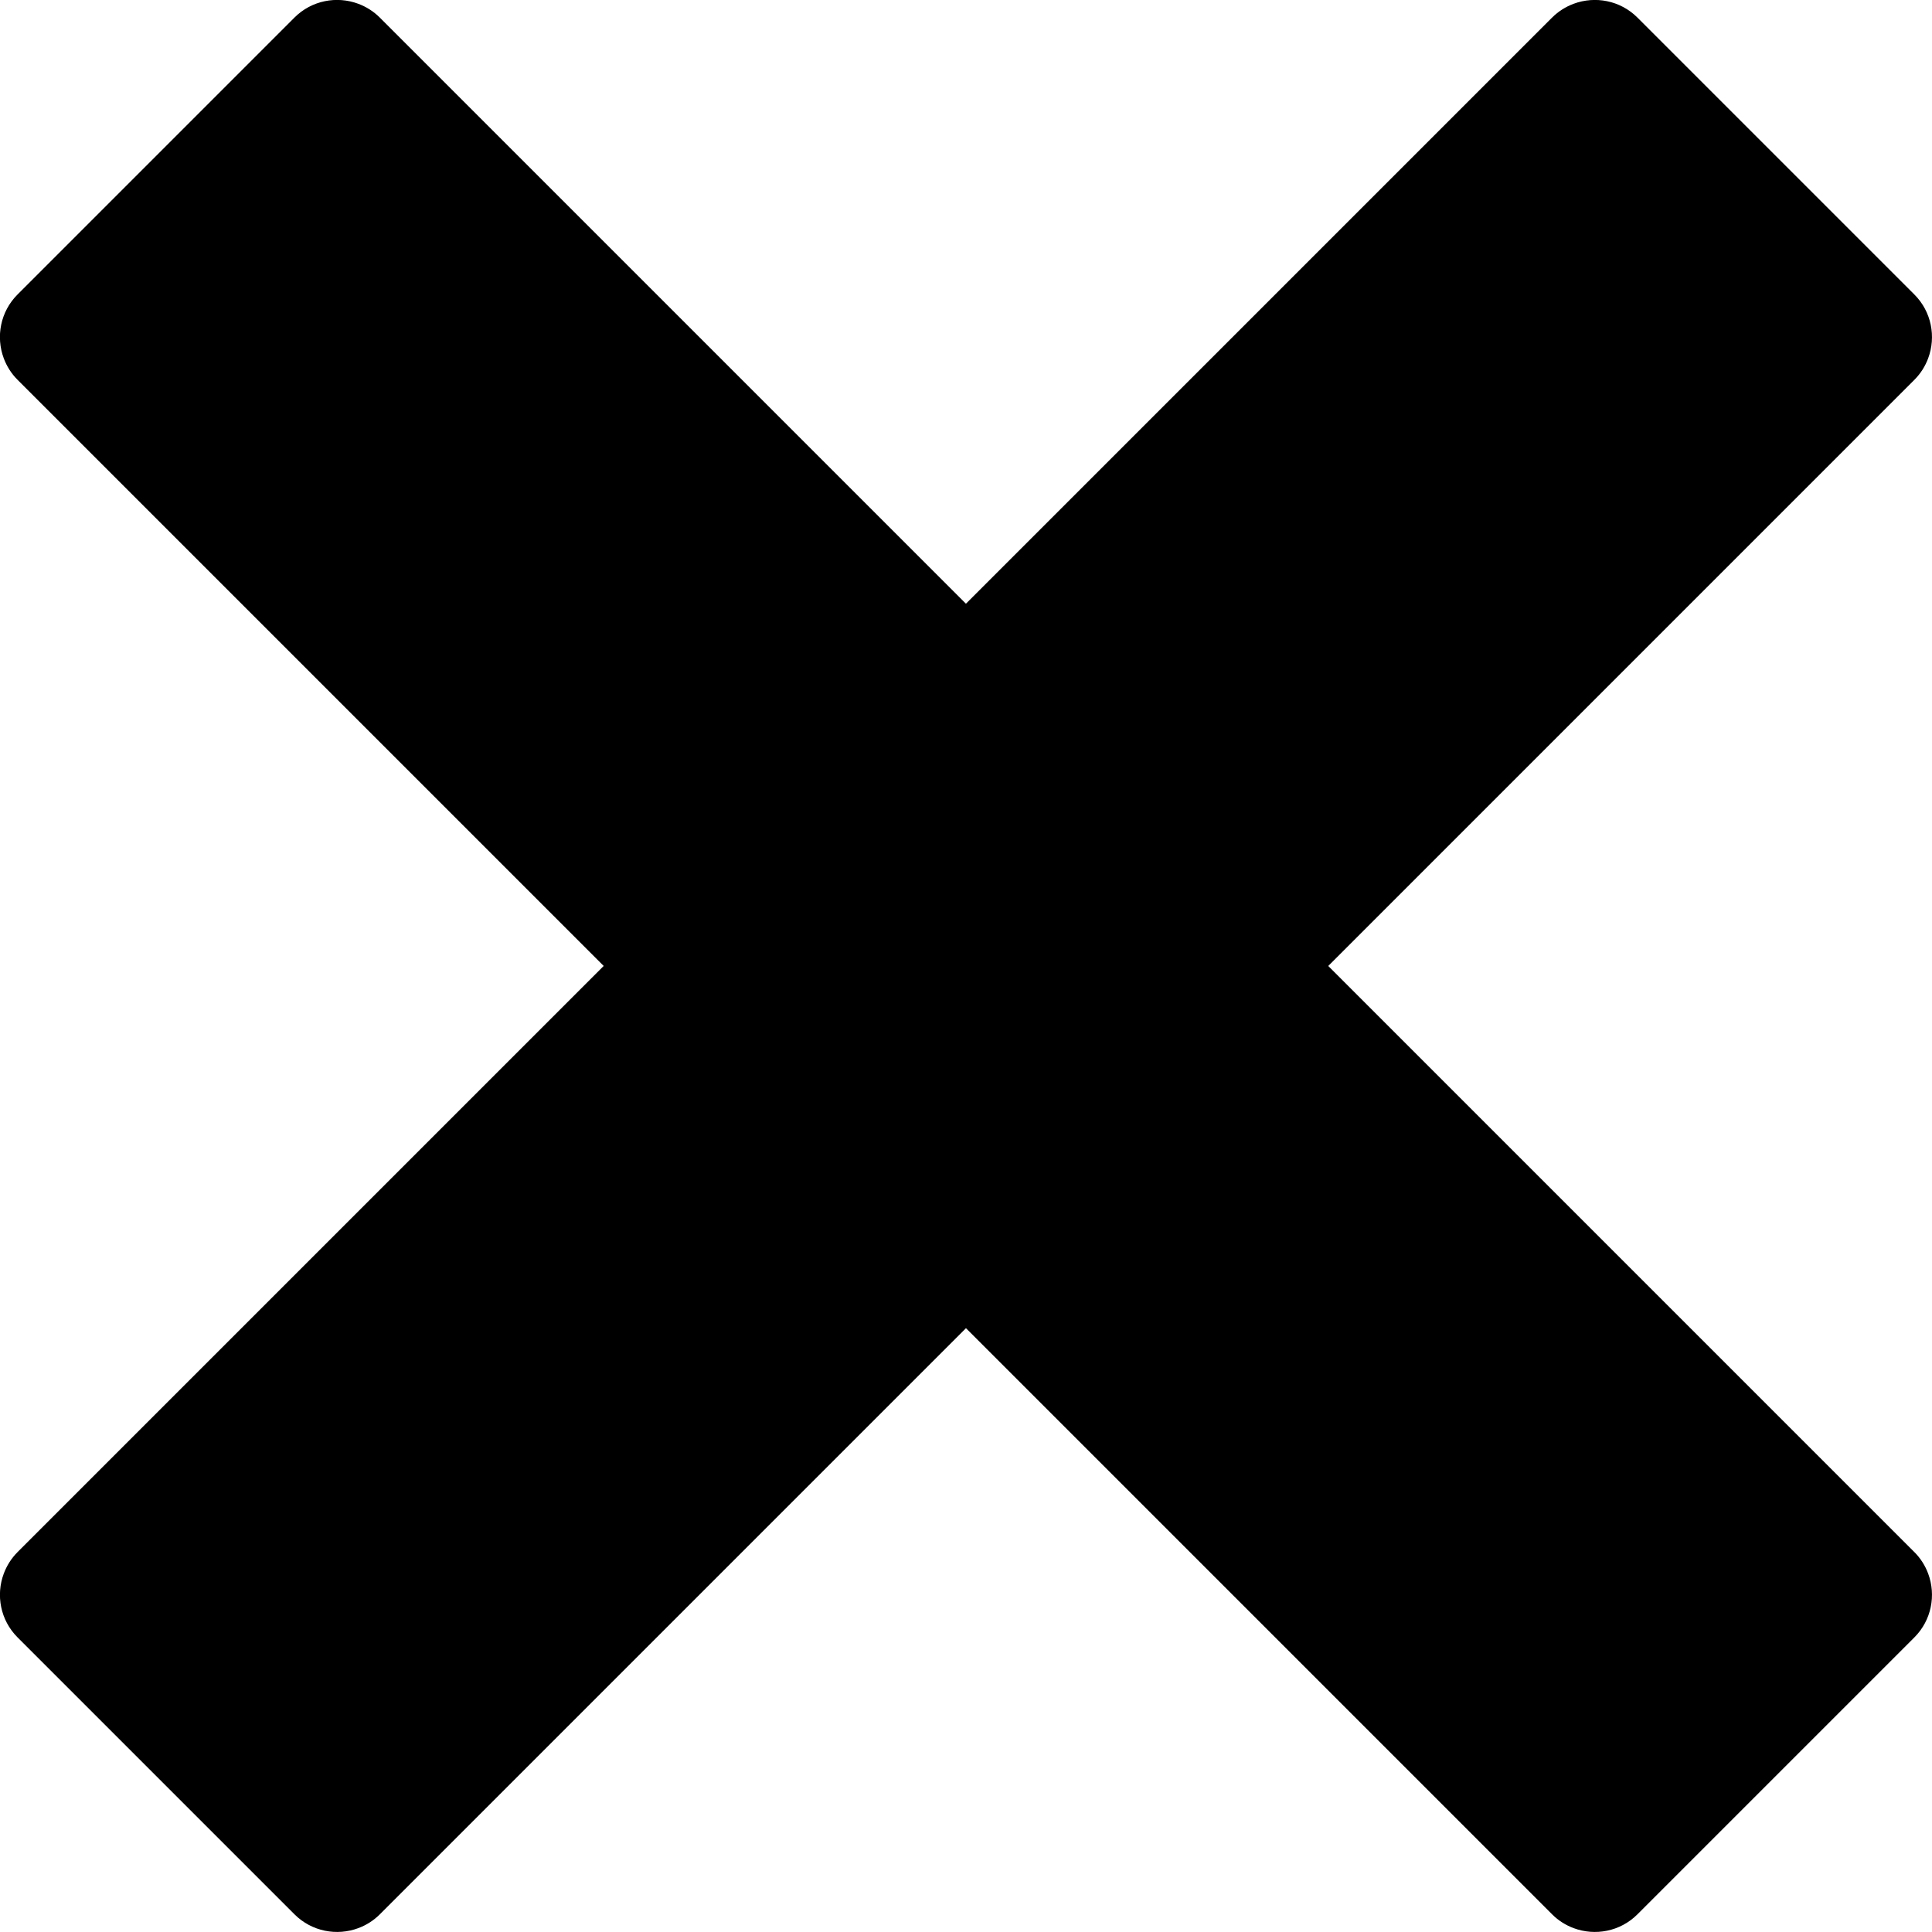
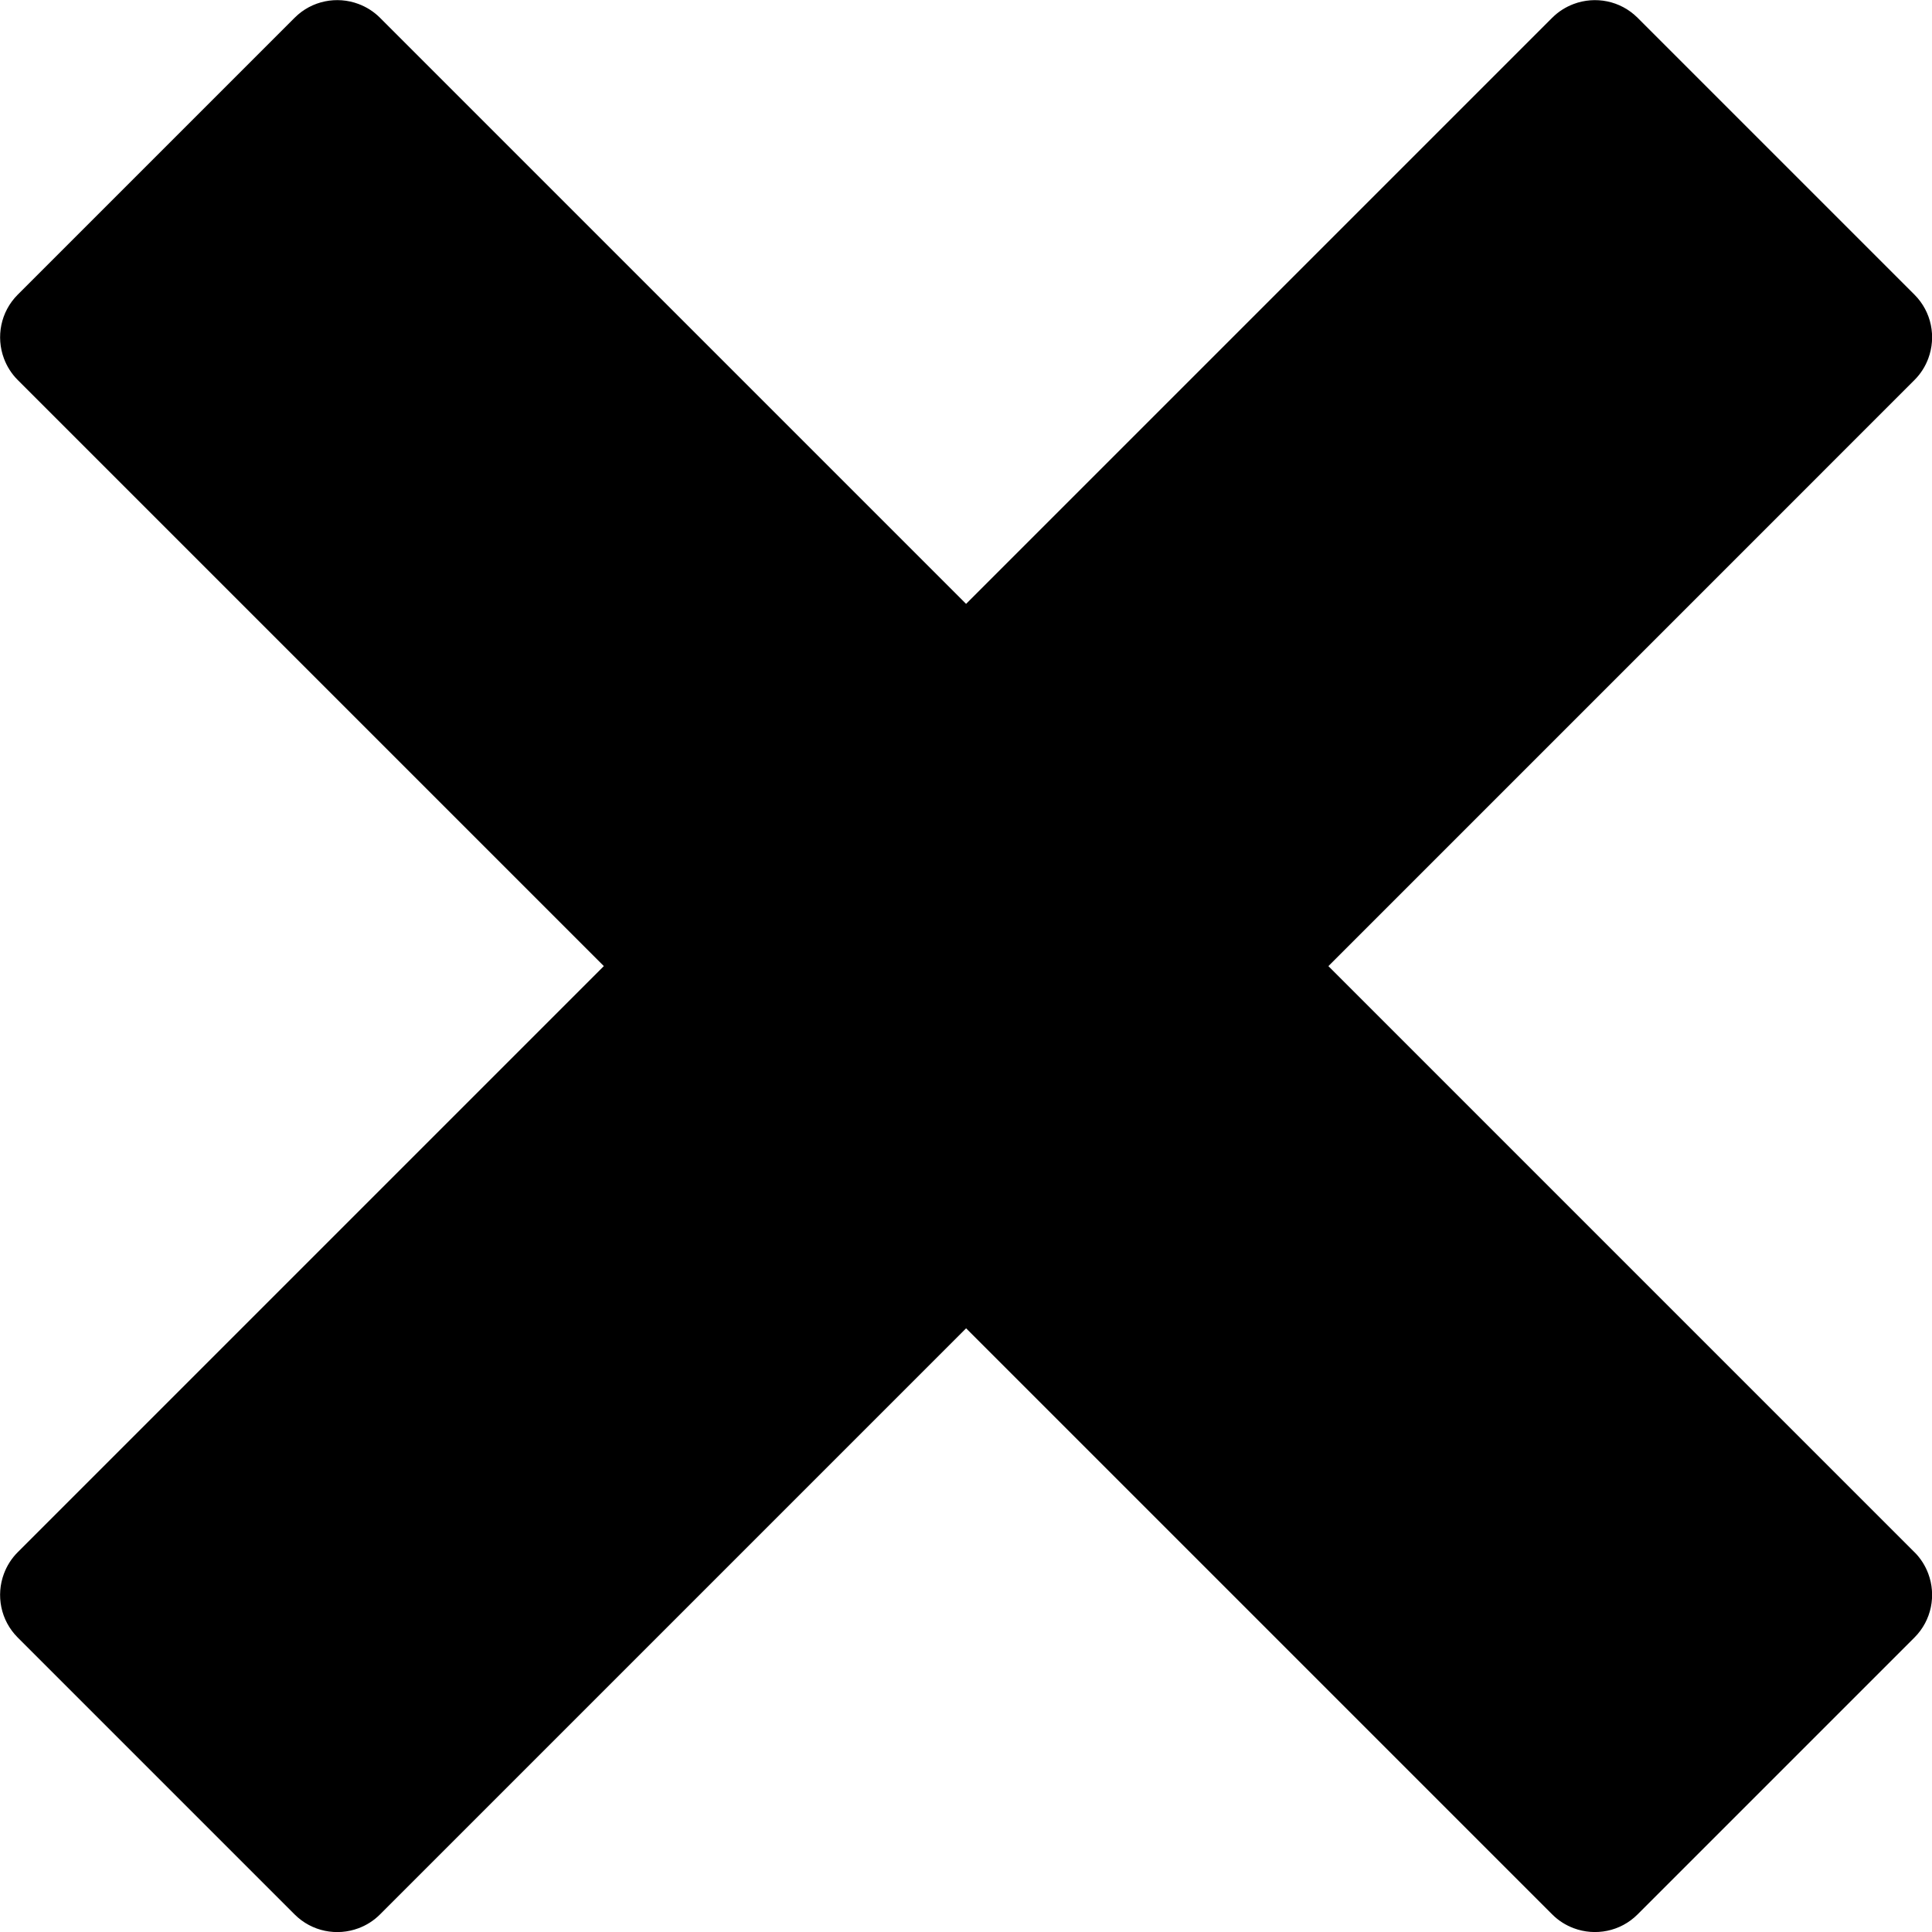
- <svg xmlns="http://www.w3.org/2000/svg" version="1.1" width="64" height="64" viewBox="0 0 64 64">
-   <g>
- </g>
-   <path d="M63.416 51.416c-0-0-0.001-0.001-0.001-0.001l-19.415-19.416 19.415-19.416c0-0 0.001-0 0.001-0.001 0.209-0.209 0.36-0.453 0.457-0.713 0.265-0.711 0.114-1.543-0.458-2.114l-9.172-9.172c-0.572-0.572-1.403-0.723-2.114-0.458-0.26 0.097-0.504 0.248-0.714 0.457 0 0-0 0-0.001 0.001l-19.416 19.416-19.416-19.416c-0-0-0-0-0.001-0.001-0.209-0.209-0.453-0.36-0.713-0.457-0.711-0.266-1.543-0.114-2.114 0.457l-9.172 9.172c-0.572 0.572-0.723 1.403-0.458 2.114 0.097 0.26 0.248 0.505 0.457 0.713 0 0 0 0 0.001 0.001l19.416 19.416-19.416 19.416c-0 0-0 0-0 0.001-0.209 0.209-0.36 0.453-0.457 0.713-0.266 0.711-0.114 1.543 0.458 2.114l9.172 9.172c0.572 0.572 1.403 0.723 2.114 0.458 0.26-0.097 0.504-0.248 0.713-0.457 0-0 0-0 0.001-0.001l19.416-19.416 19.416 19.416c0 0 0.001 0 0.001 0.001 0.209 0.209 0.453 0.36 0.713 0.457 0.711 0.265 1.543 0.114 2.114-0.458l9.172-9.172c0.572-0.572 0.723-1.403 0.458-2.114-0.097-0.26-0.248-0.504-0.457-0.713z" fill="#000000" />
+ <svg xmlns="http://www.w3.org/2000/svg" viewBox="0 0 64 64">
+   <path d="m63.42 51.42c0 0-0-0-0-0l-19.415-19.416 19.415-19.416c0 0 0 0 0-0.0.209-.209.36-.453.457-.713.265-.711.114-1.543-.458-2.114l-9.172-9.172c-.572-.572-1.403-.723-2.114-.458-.26.097-.504.248-.714.457 0 0 0 0-0.0 0l-19.416 19.416-19.416-19.416c0 0 0 0-0-0-.209-.209-.453-.36-.713-.457-.711-.266-1.543-.114-2.114.457l-9.172 9.172c-.572.572-.723 1.403-.458 2.114.097.26.248.505.457.713 0 0 0 0 0.0 0l19.416 19.416-19.416 19.416c0 0 0 0 0 0-.209.209-.36.453-.457.713-.266.711-.114 1.543.458 2.114l9.172 9.172c.572.572 1.403.723 2.114.458.26-.097.504-.248.713-.457l19.417-19.417 19.416 19.416c0 0 0 0 0.0 0.0.209.209.453.36.713.457.711.265 1.543.114 2.114-.458l9.172-9.172c.572-.572.723-1.403.458-2.114-.097-.26-.248-.504-.457-.713" />
</svg>
